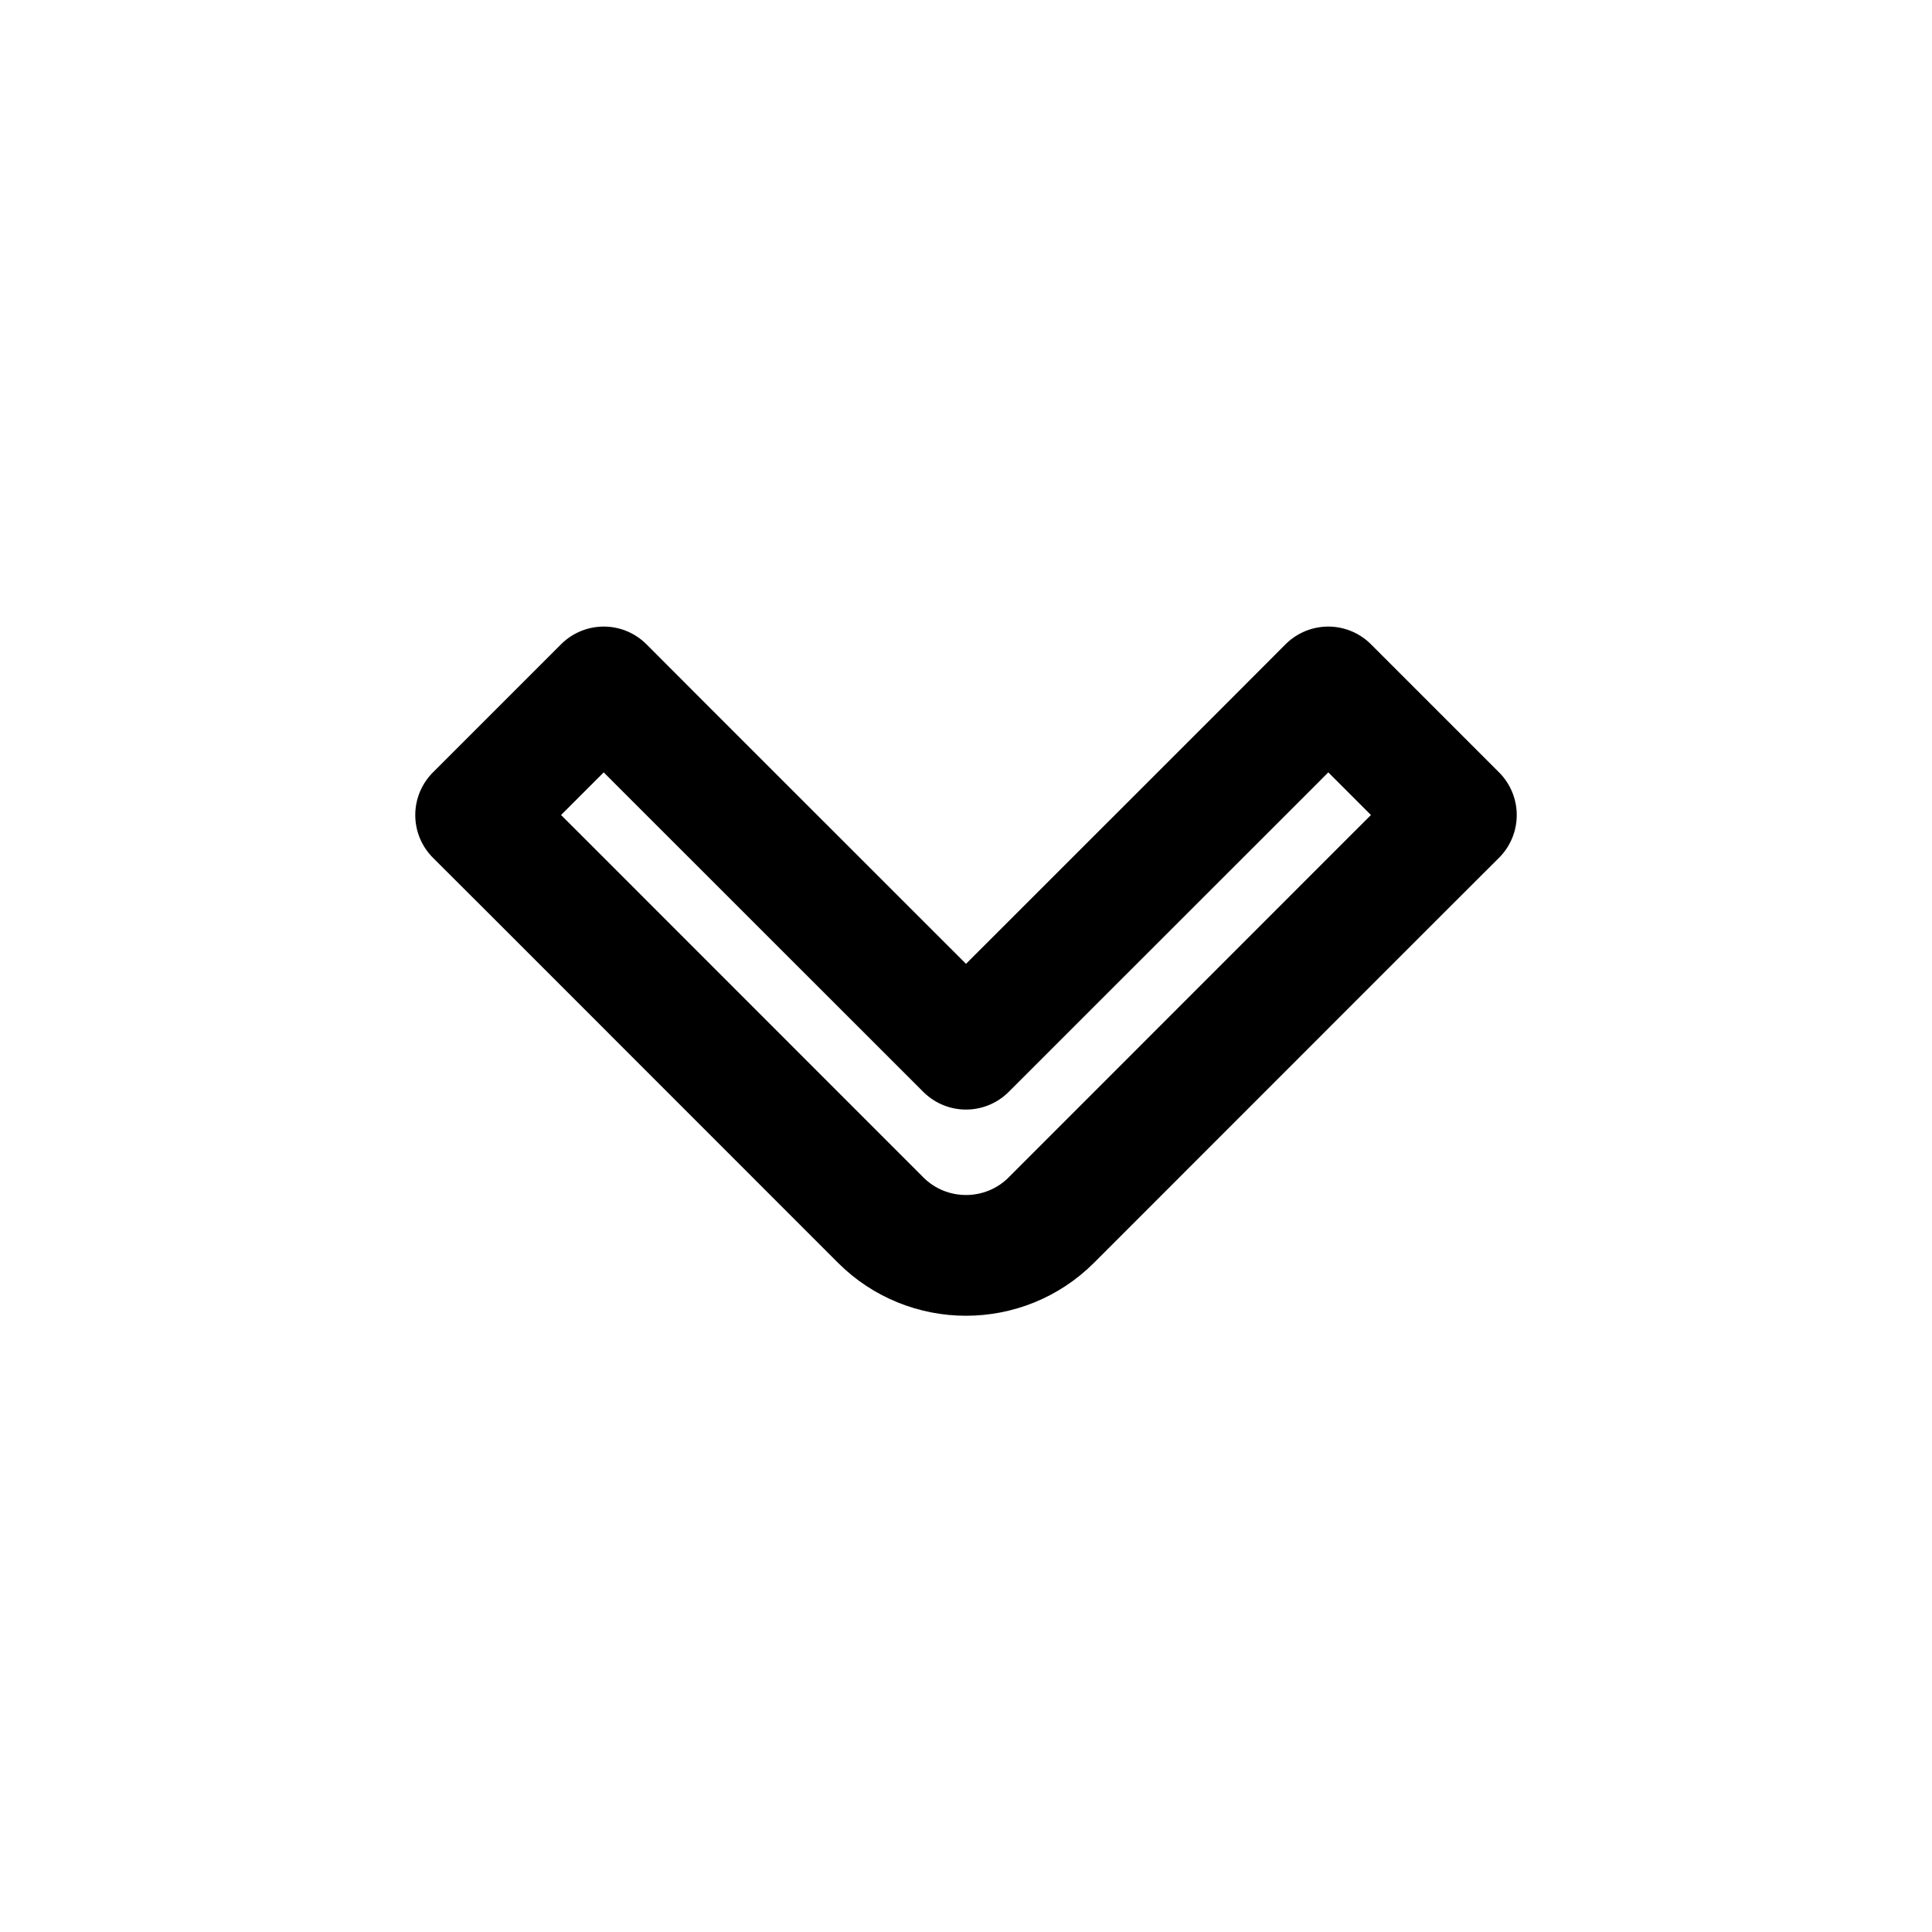
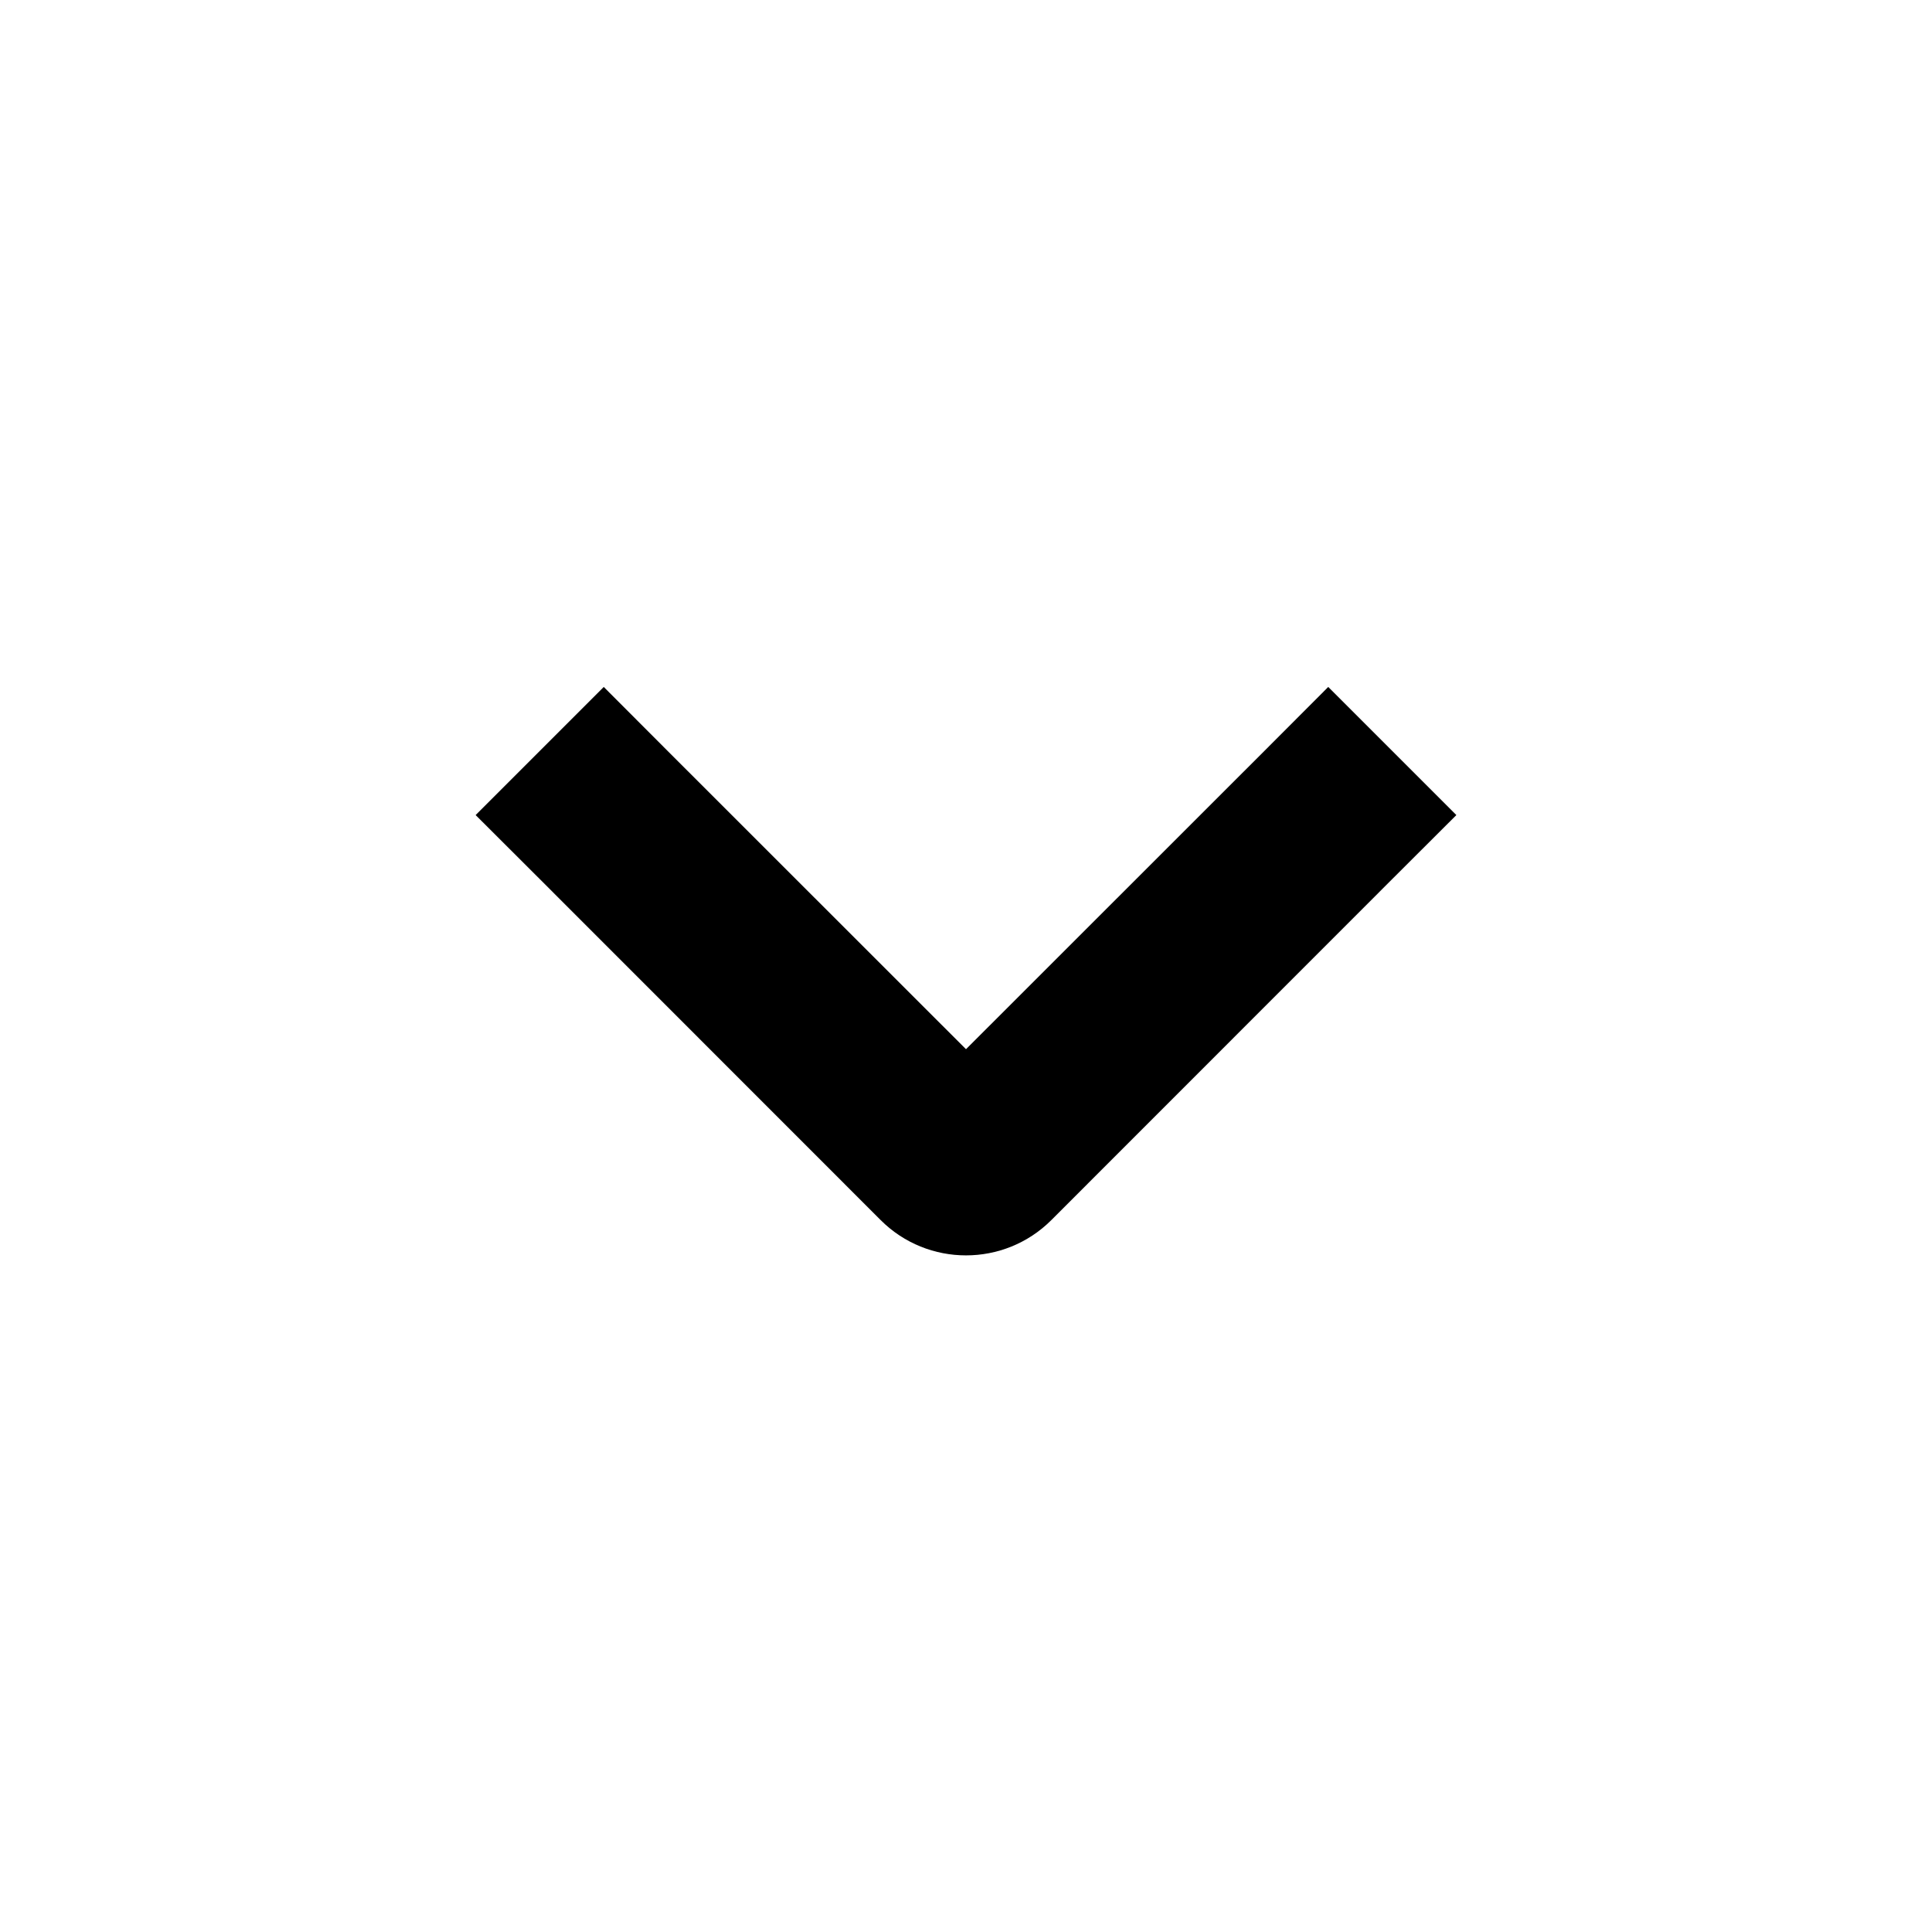
- <svg xmlns="http://www.w3.org/2000/svg" width="16" height="16" viewBox="0 0 16 16" fill="none" stroke="currentColor" stroke-linejoin="round">
-   <path d="M12.061 6.75L11.53 7.28L8.707 10.104C8.317 10.494 7.683 10.494 7.293 10.104L4.47 7.28L3.939 6.75L5 5.689L5.53 6.22L8 8.689L10.47 6.22L11 5.689L12.061 6.75Z" />
+ <svg height="16" stroke-linejoin="round" viewBox="0 0 16 16" width="16">
+   <path d="M12.061 6.75L11.53 7.28L8.707 10.104C8.317 10.494 7.683 10.494 7.293 10.104L4.47 7.28L3.939 6.75L5 5.689L5.53 6.22L8 8.689L10.47 6.22L11 5.689L12.061 6.75Z" fill="currentColor" />
</svg>
